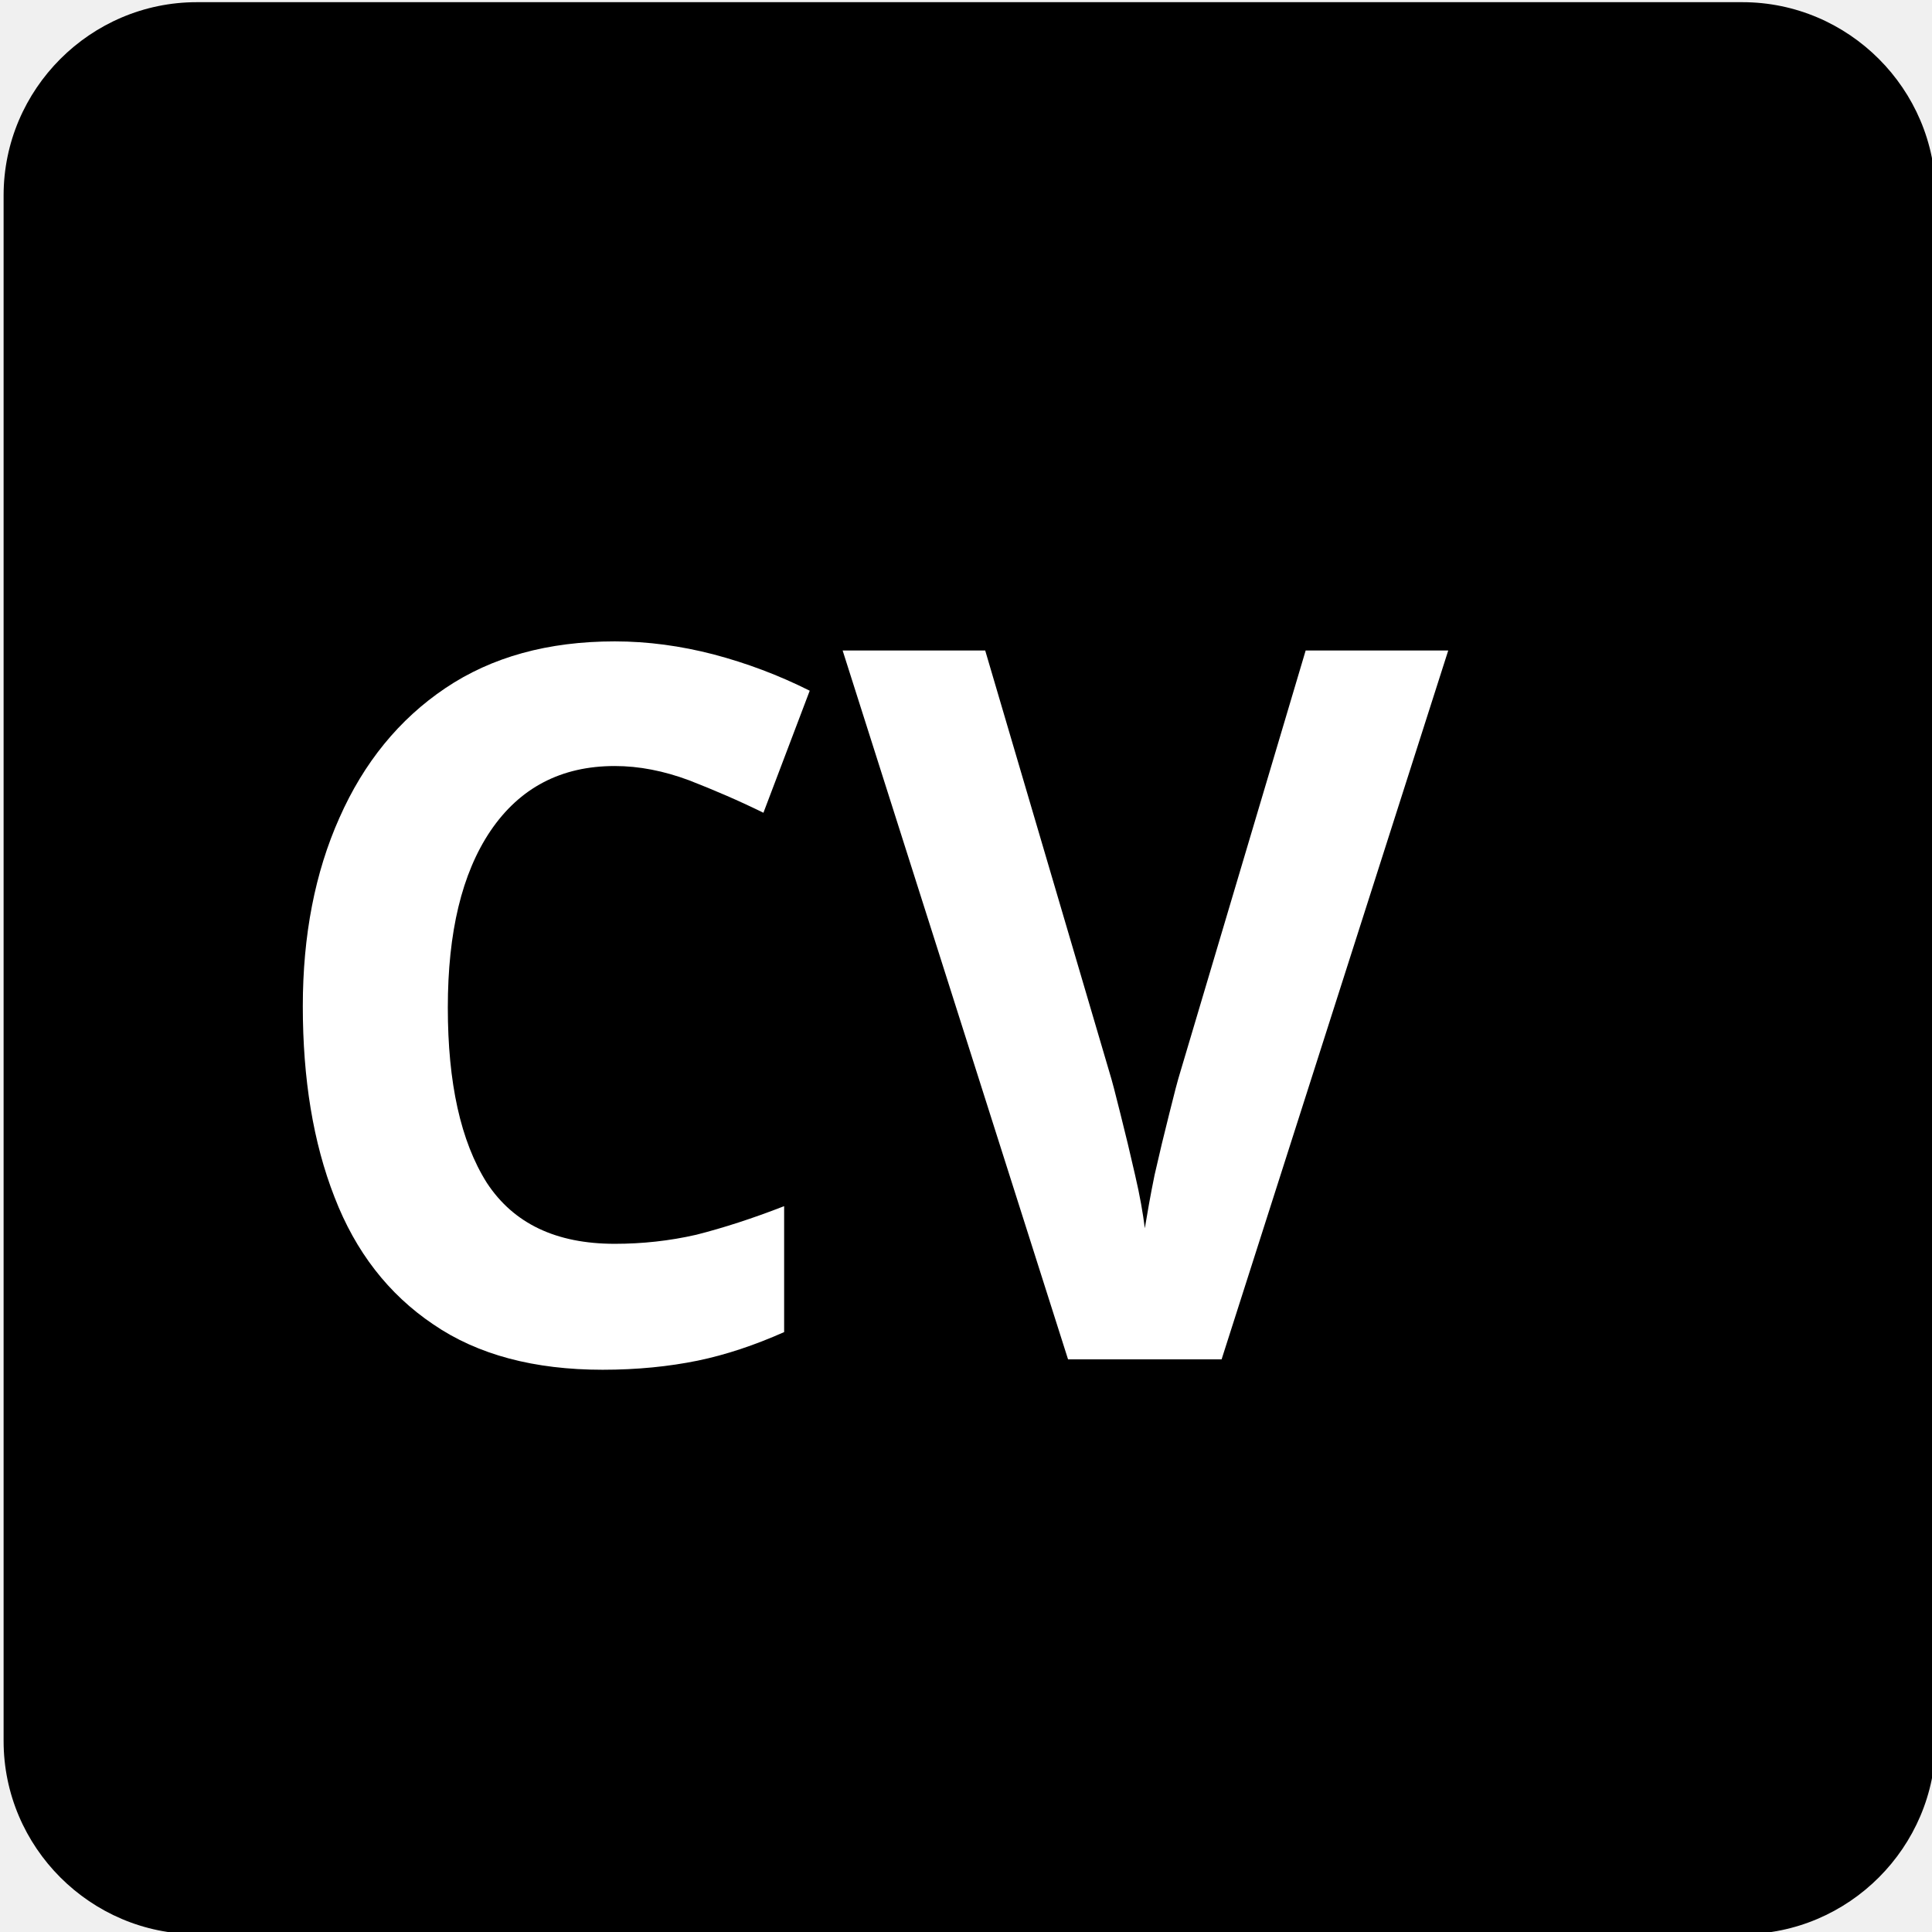
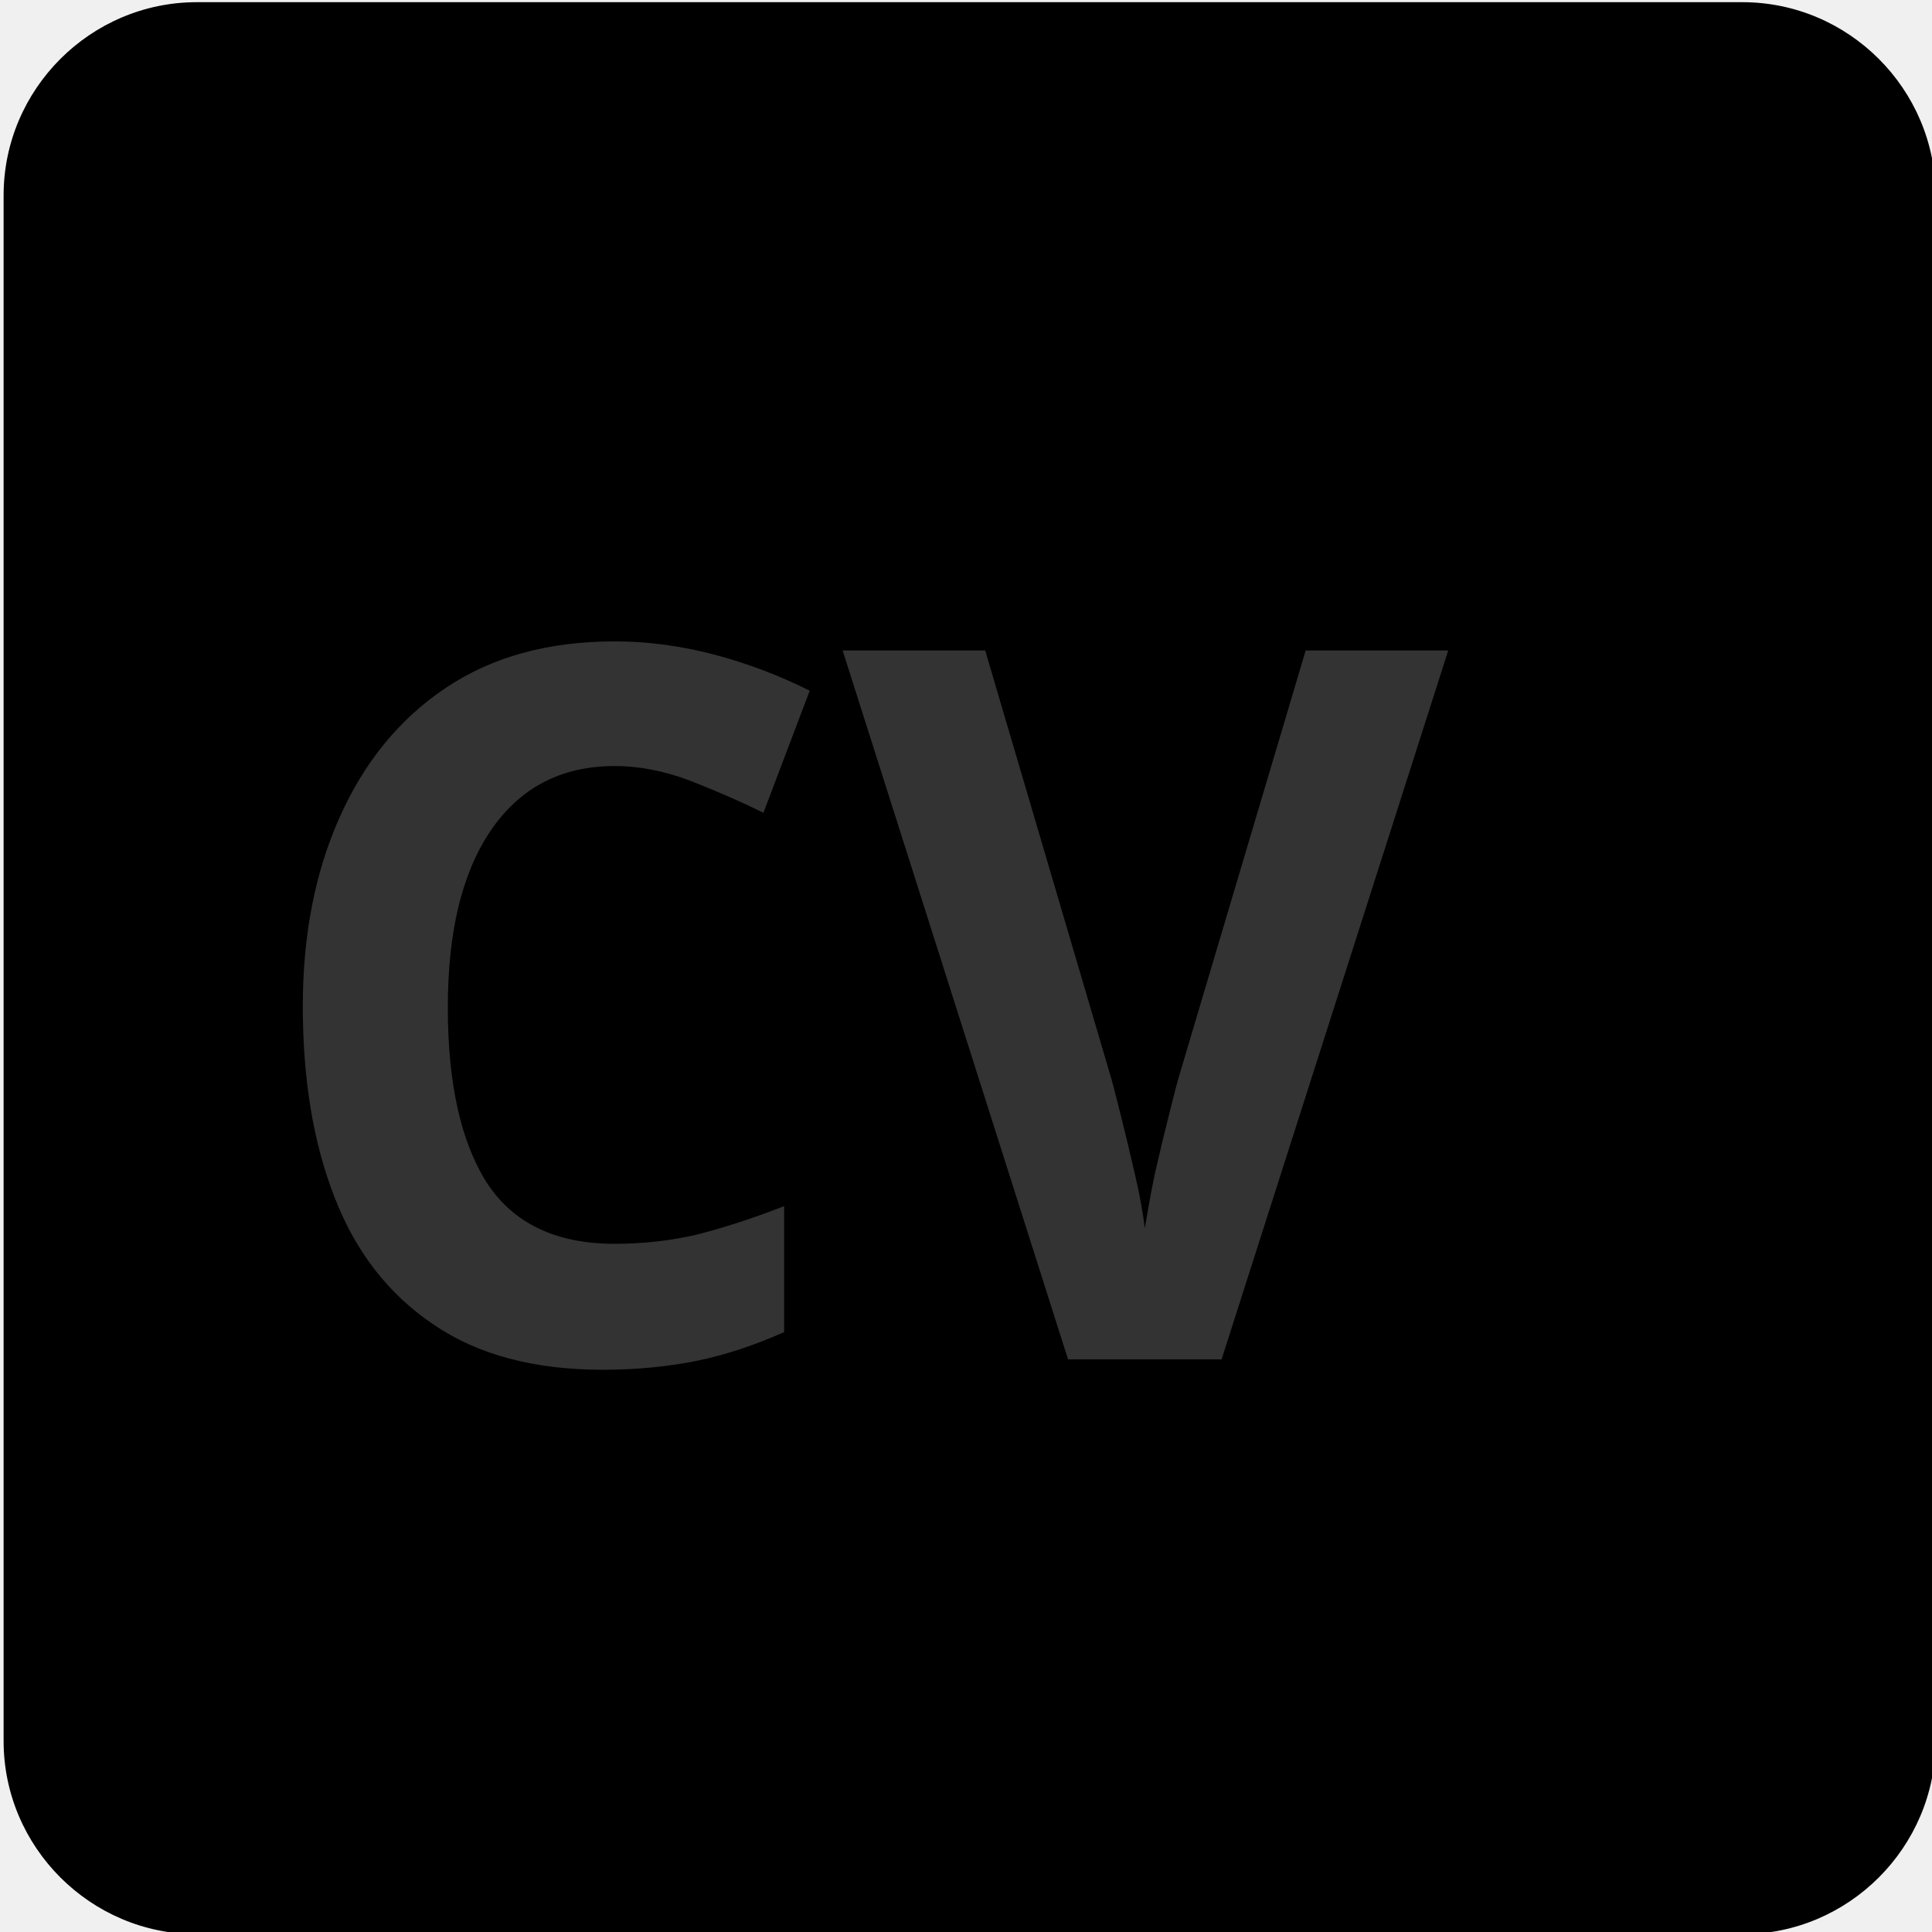
<svg xmlns="http://www.w3.org/2000/svg" fill="#000000" height="24" viewBox="0 0 24 24" width="24" version="1.1" id="svg6">
  <defs id="defs10" />
-   <g transform="matrix(0.04705882,0,0,0.04705882,0.0447861,0.02712509)" id="post-twitter">
-     <path id="path2" d="M 459,0 H 51 C 22.95,0 0,22.95 0,51 v 408 c 0,28.05 22.95,51 51,51 h 408 c 28.05,0 51,-22.95 51,-51 V 51 C 510,22.95 487.05,0 459,0 Z m -58.65,186.15 c -2.55,117.3 -76.5,198.9 -188.7,204 -45.9,2.55 -79.05,-12.75 -109.65,-30.6 33.15,5.101 76.5,-7.649 99.45,-28.05 -33.15,-2.55 -53.55,-20.4 -63.75,-48.45 10.2,2.55 20.4,0 28.05,0 -30.6,-10.2 -51,-28.05 -53.55,-68.85 7.65,5.1 17.85,7.65 28.05,7.65 -22.95,-12.75 -38.25,-61.2 -20.4,-91.8 33.15,35.7 73.95,66.3 140.25,71.4 -17.85,-71.4 79.051,-109.65 117.301,-61.2 17.85,-2.55 30.6,-10.2 43.35,-15.3 -5.1,17.85 -15.3,28.05 -28.05,38.25 12.75,-2.55 25.5,-5.1 35.7,-10.2 -2.551,12.75 -15.301,22.95 -28.051,33.15 z" />
-   </g>
  <g transform="matrix(0.04705882,0,0,0.04705882,0.0447861,0.02712509)" id="g7" />
  <g transform="matrix(0.04705882,0,0,0.04705882,0.0447861,0.02712509)" id="g9" />
  <g transform="matrix(0.04705882,0,0,0.04705882,0.0447861,0.02712509)" id="g11" />
  <g transform="matrix(0.04705882,0,0,0.04705882,0.0447861,0.02712509)" id="g13" />
  <g transform="matrix(0.04705882,0,0,0.04705882,0.0447861,0.02712509)" id="g15" />
  <g transform="matrix(0.04705882,0,0,0.04705882,0.0447861,0.02712509)" id="g17" />
  <g transform="matrix(0.04705882,0,0,0.04705882,0.0447861,0.02712509)" id="g19" />
  <g transform="matrix(0.04705882,0,0,0.04705882,0.0447861,0.02712509)" id="g21" />
  <g transform="matrix(0.04705882,0,0,0.04705882,0.0447861,0.02712509)" id="g23" />
  <g transform="matrix(0.04705882,0,0,0.04705882,0.0447861,0.02712509)" id="g25" />
  <g transform="matrix(0.04705882,0,0,0.04705882,0.0447861,0.02712509)" id="g27" />
  <g transform="matrix(0.04705882,0,0,0.04705882,0.0447861,0.02712509)" id="g29" />
  <g transform="matrix(0.04705882,0,0,0.04705882,0.0447861,0.02712509)" id="g31" />
  <g transform="matrix(0.04705882,0,0,0.04705882,0.0447861,0.02712509)" id="g33" />
  <g transform="matrix(0.04705882,0,0,0.04705882,0.0447861,0.02712509)" id="g35" />
-   <rect style="fill:#000000;fill-opacity:1;stroke-width:1" id="rect46" width="18.337" height="16.323" x="2.885" y="3.821" />
-   <text xml:space="preserve" style="font-style:normal;font-variant:normal;font-weight:bold;font-stretch:normal;font-size:51.186px;line-height:1.25;font-family:sans-serif;-inkscape-font-specification:'sans-serif Bold';letter-spacing:0px;word-spacing:0px;fill:#ffffff;fill-opacity:1;stroke:none;stroke-width:1.28" x="3.196" y="16.356" id="text25" transform="scale(0.9687829,1.032223)">
-     <tspan id="tspan23" x="3.196" y="16.356" style="font-style:normal;font-variant:normal;font-weight:bold;font-stretch:normal;font-size:11.943px;font-family:sans-serif;-inkscape-font-specification:'sans-serif Bold';fill:#ffffff;stroke-width:1.28">CV</tspan>
+   <g id="g102">
+     <g id="post-twitter" transform="matrix(0.04705882,0,0,0.04705882,0.0447861,0.02712509)">
+       <path d="M 459,0 H 51 C 22.95,0 0,22.95 0,51 v 408 c 0,28.05 22.95,51 51,51 h 408 c 28.05,0 51,-22.95 51,-51 V 51 C 510,22.95 487.05,0 459,0 Z m -58.65,186.15 c -2.55,117.3 -76.5,198.9 -188.7,204 -45.9,2.55 -79.05,-12.75 -109.65,-30.6 33.15,5.101 76.5,-7.649 99.45,-28.05 -33.15,-2.55 -53.55,-20.4 -63.75,-48.45 10.2,2.55 20.4,0 28.05,0 -30.6,-10.2 -51,-28.05 -53.55,-68.85 7.65,5.1 17.85,7.65 28.05,7.65 -22.95,-12.75 -38.25,-61.2 -20.4,-91.8 33.15,35.7 73.95,66.3 140.25,71.4 -17.85,-71.4 79.051,-109.65 117.301,-61.2 17.85,-2.55 30.6,-10.2 43.35,-15.3 -5.1,17.85 -15.3,28.05 -28.05,38.25 12.75,-2.55 25.5,-5.1 35.7,-10.2 -2.551,12.75 -15.301,22.95 -28.051,33.15 z" id="path2" />
+     </g>
+     <rect y="3.821" x="2.885" height="16.323" width="18.337" id="rect46" style="fill:#000000;fill-opacity:1;stroke-width:1" />
+   </g>
+   <text xml:space="preserve" style="font-style:normal;font-variant:normal;font-weight:bold;font-stretch:normal;font-size:51.186px;line-height:1.25;font-family:sans-serif;-inkscape-font-specification:'sans-serif Bold';letter-spacing:0px;word-spacing:0px;fill:#333333;fill-opacity:1;stroke:none;stroke-width:1.28;" x="3.196" y="16.356" id="text25" transform="scale(0.9687829,1.032223)">
+     <tspan id="tspan23" x="3.196" y="16.356" style="font-style:normal;font-variant:normal;font-weight:bold;font-stretch:normal;font-size:11.943px;font-family:sans-serif;-inkscape-font-specification:'sans-serif Bold';fill:#333333;stroke-width:1.28;">CV</tspan>
  </text>
</svg>
